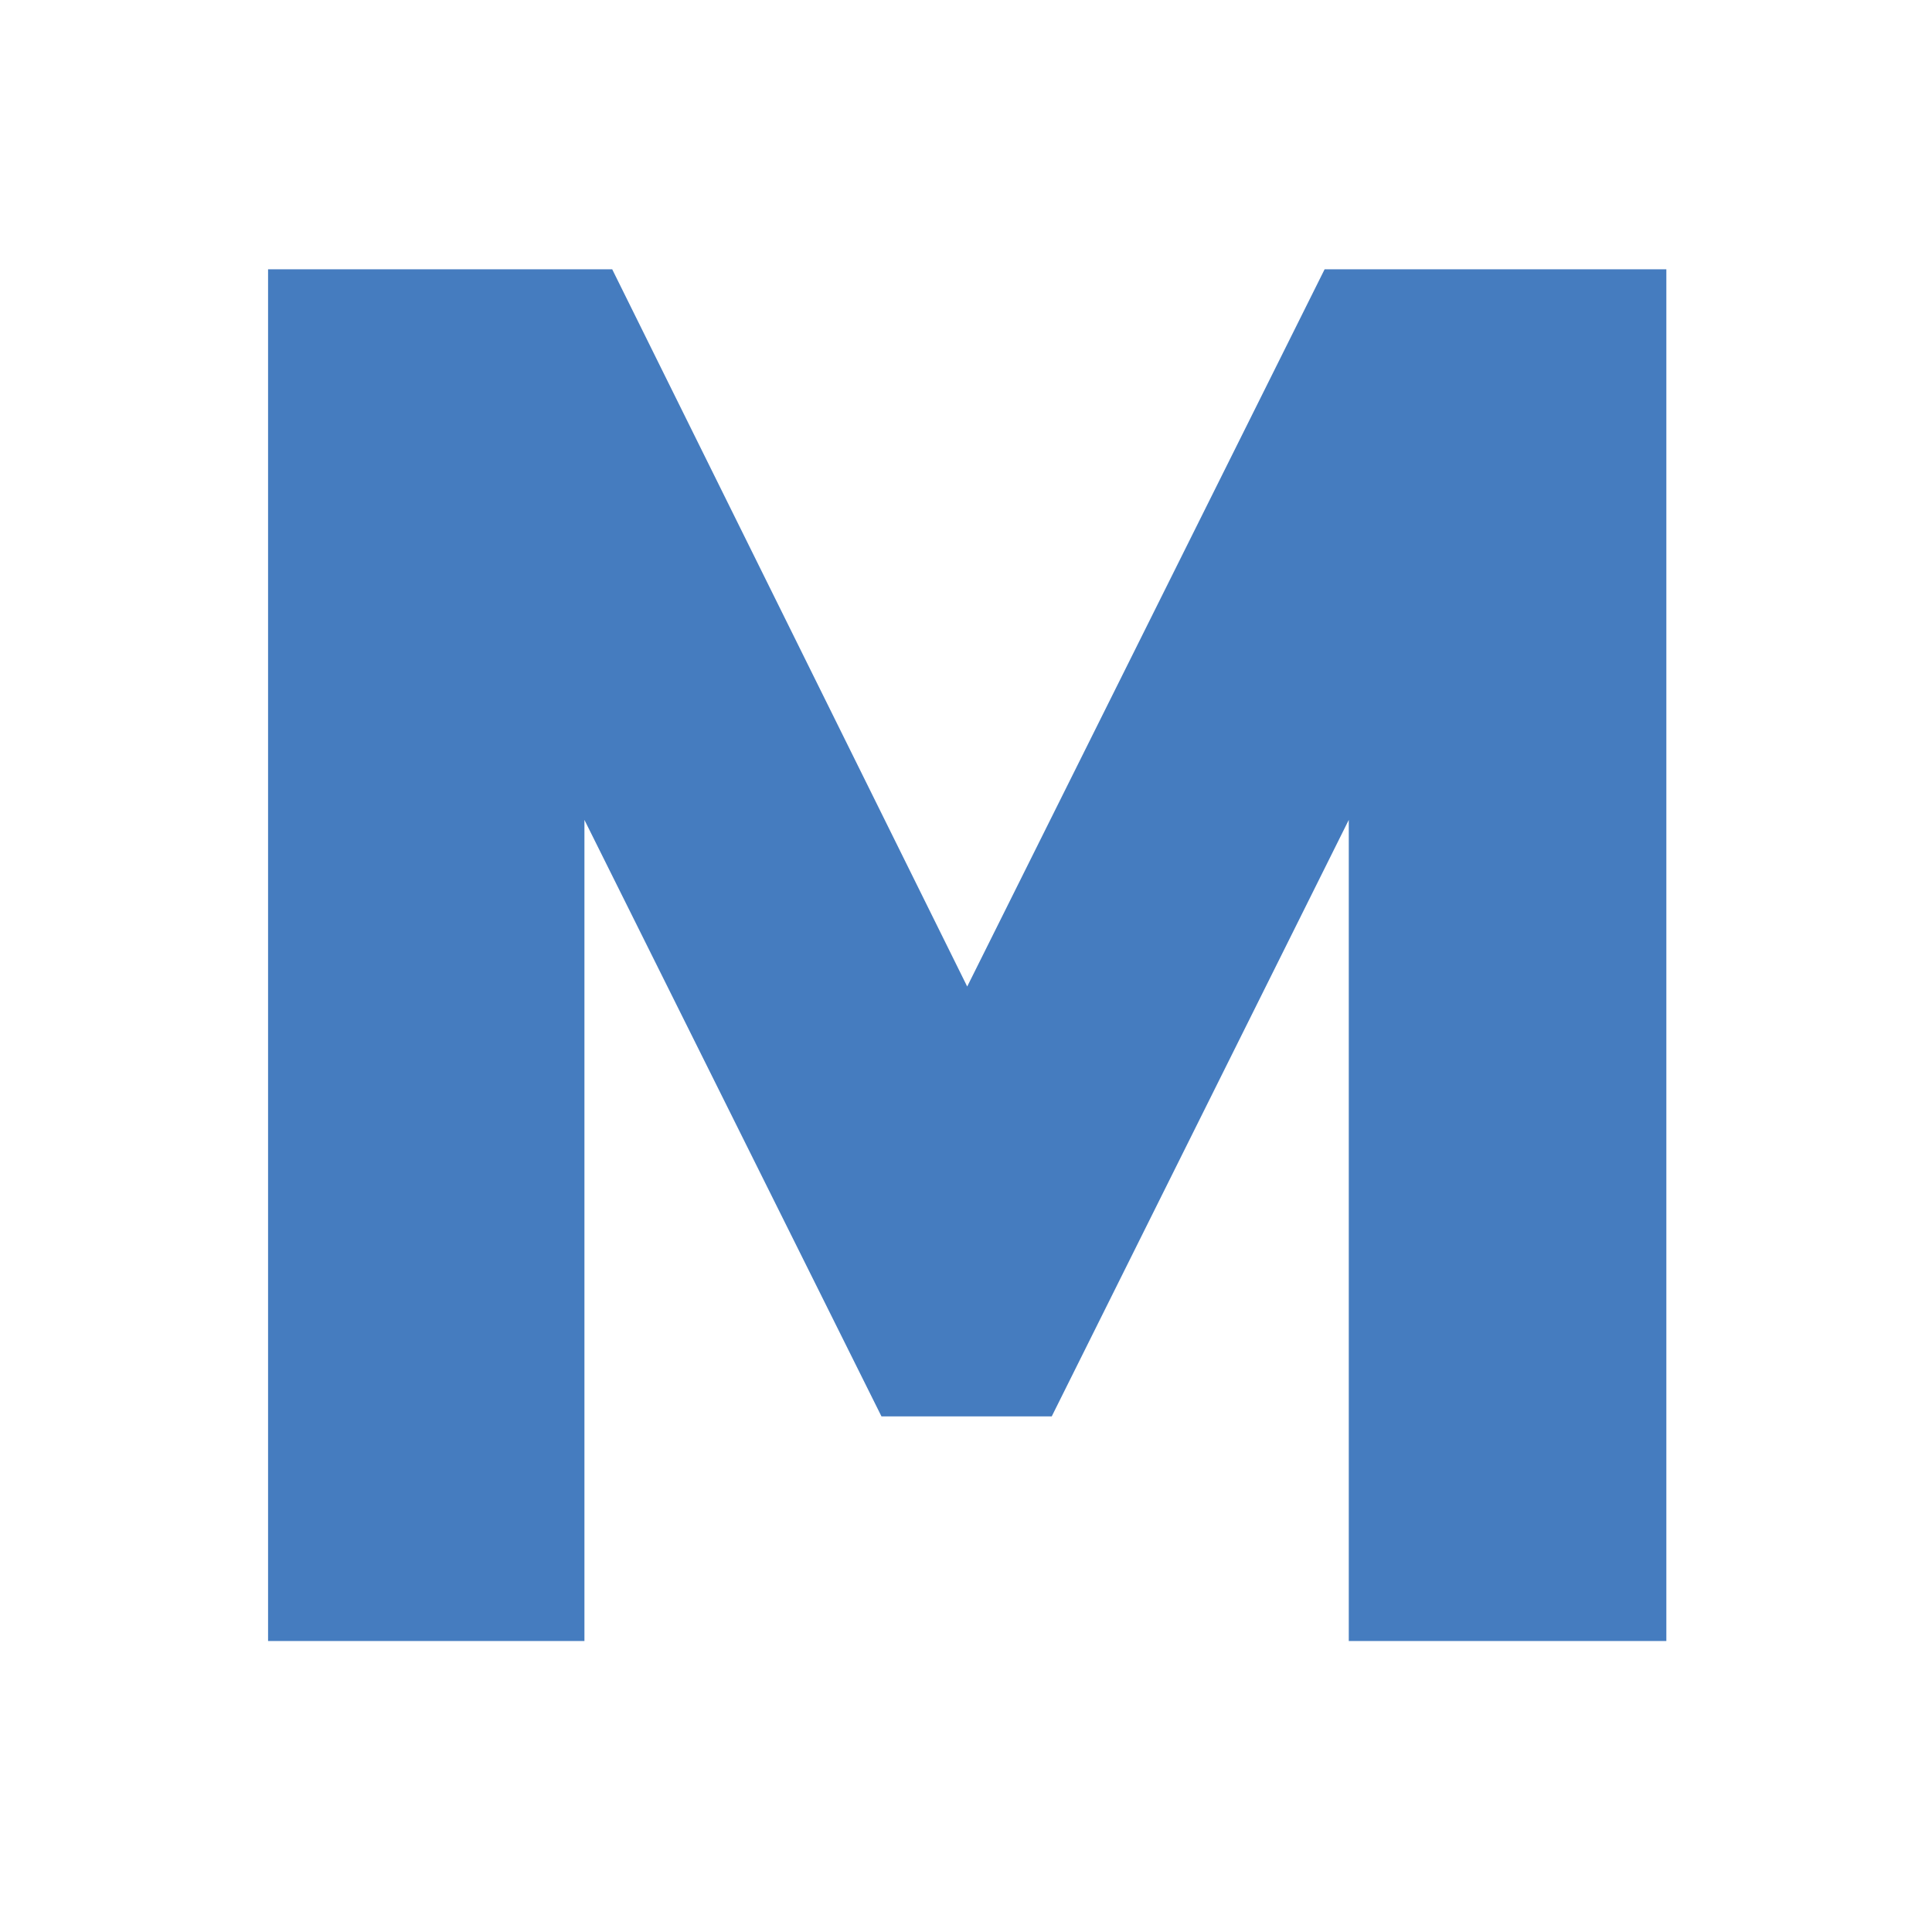
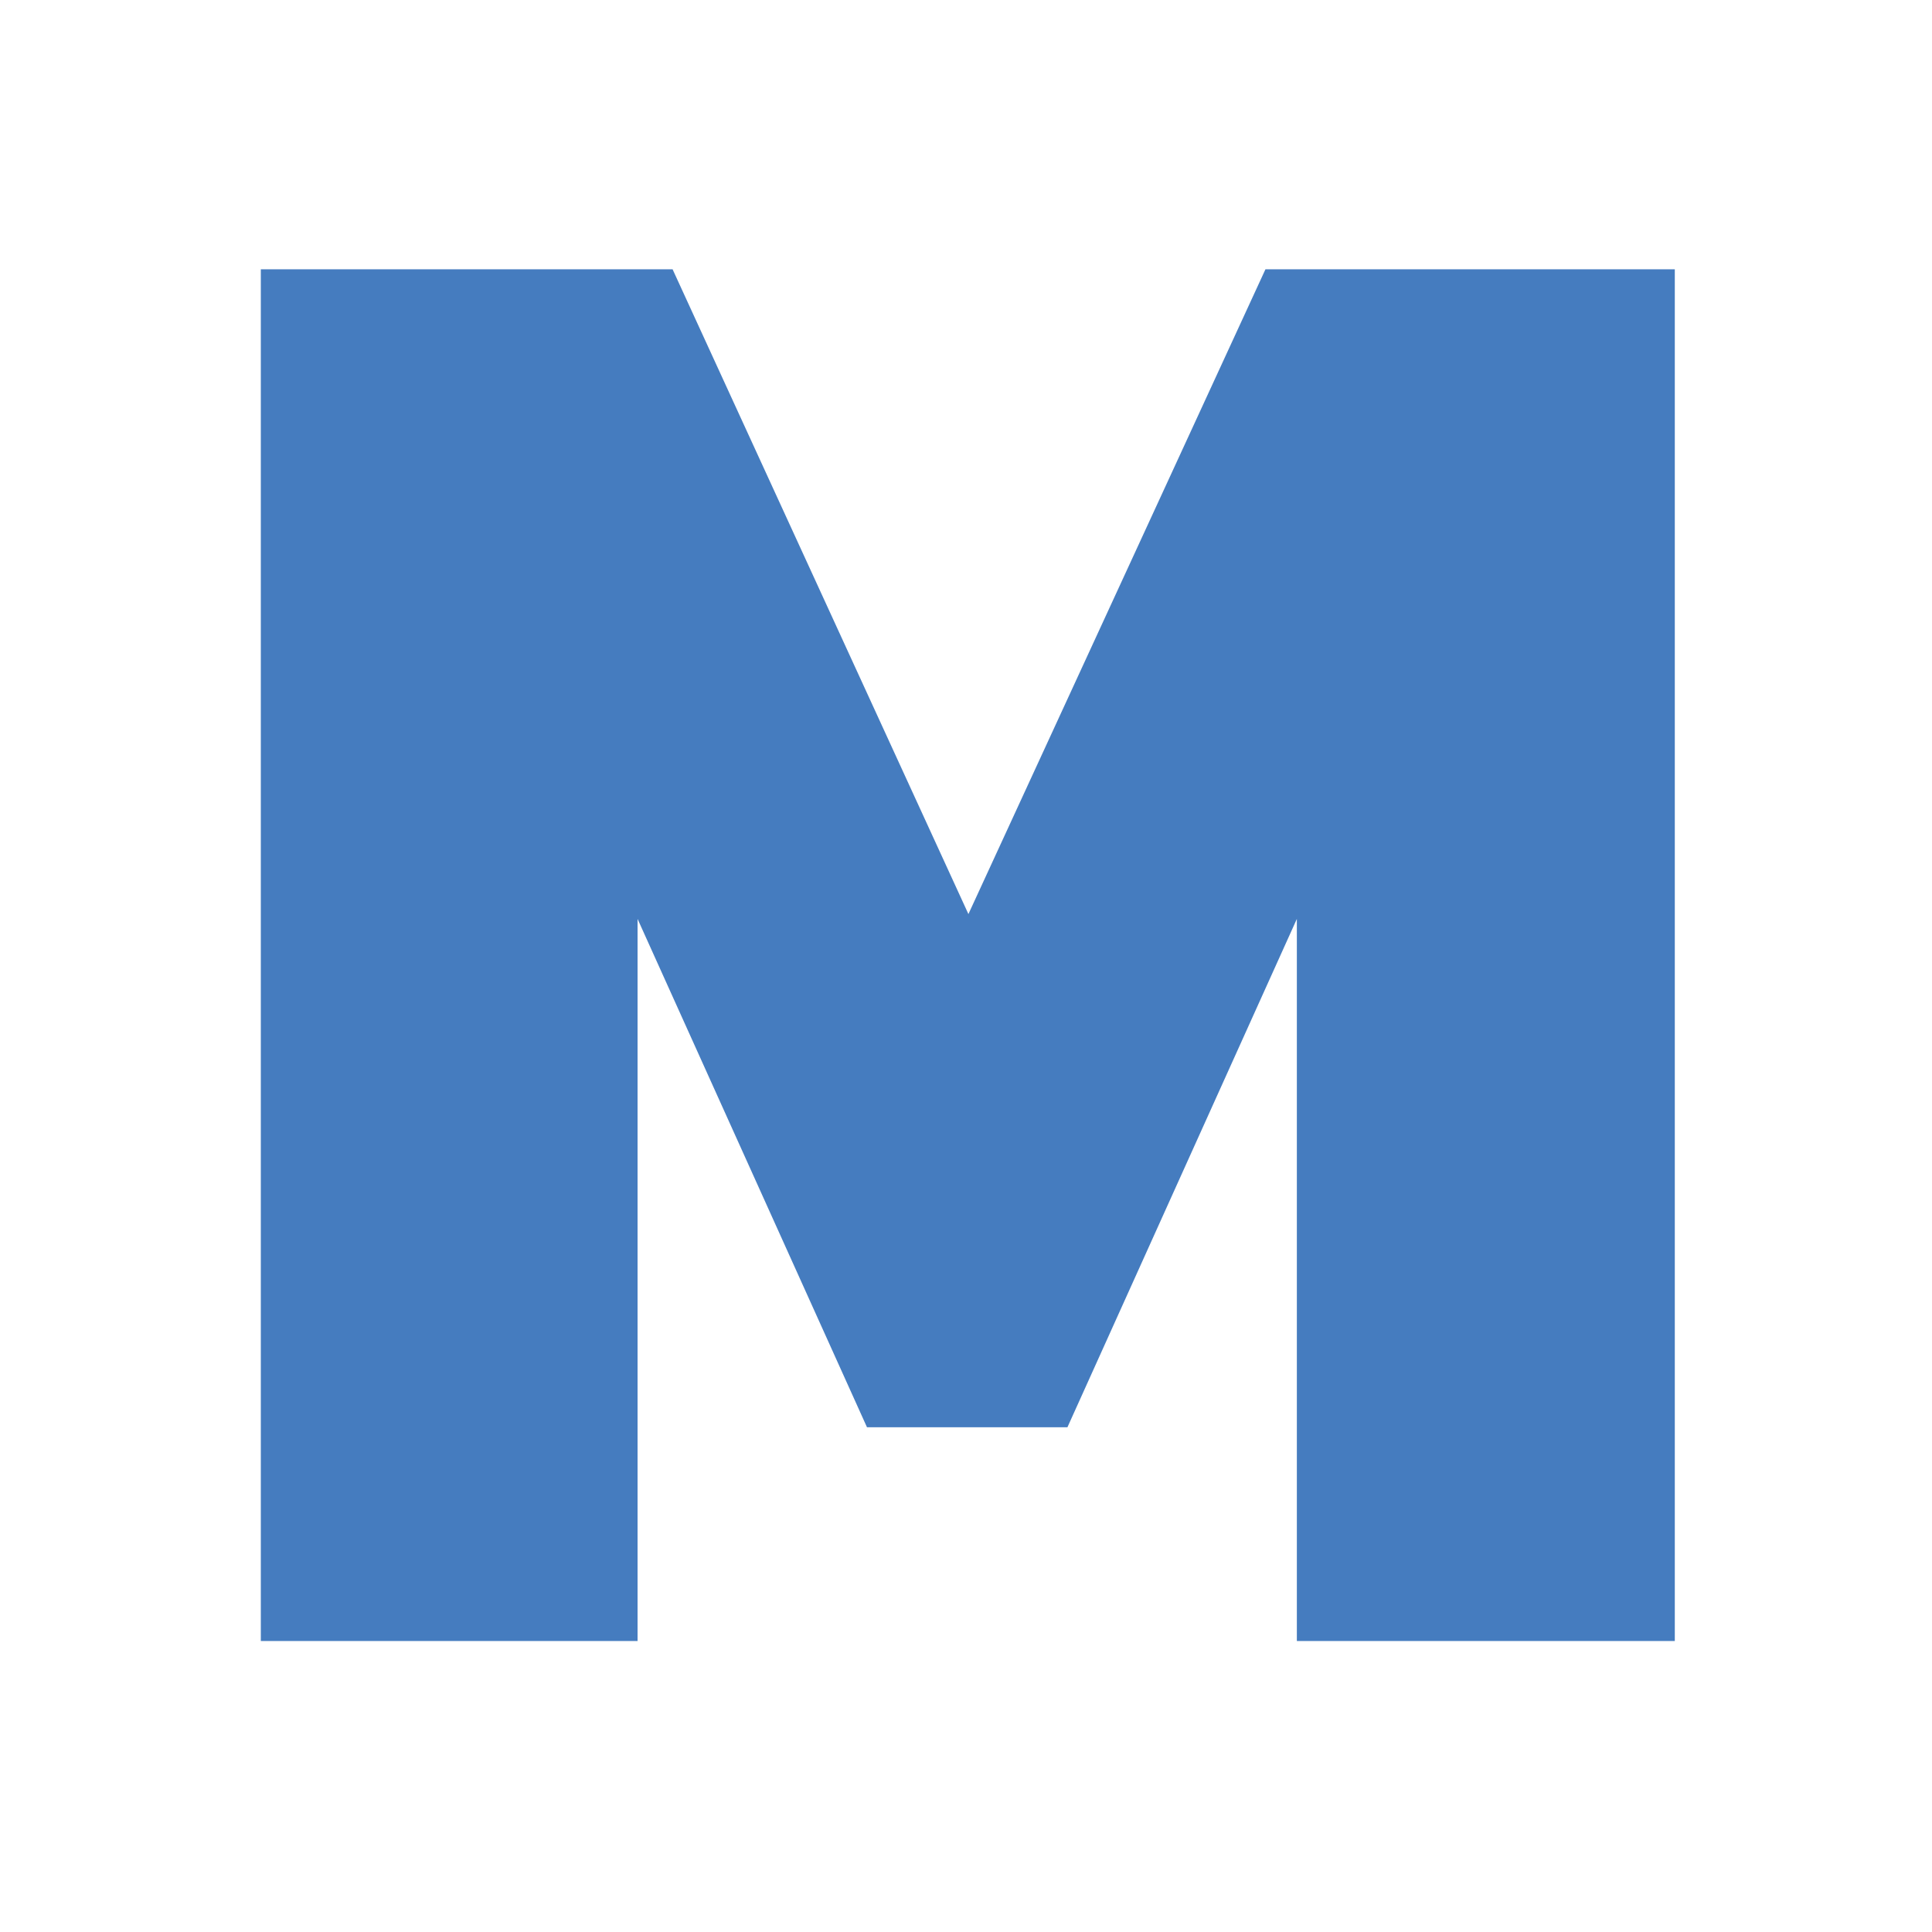
<svg xmlns="http://www.w3.org/2000/svg" id="Layer_1" data-name="Layer 1" viewBox="0 0 16 16">
  <defs>
    <style>
      .cls-1 {
        fill: none;
      }

      .cls-2 {
        fill: #457cbf;
      }
    </style>
  </defs>
  <rect class="cls-1" x="1" y=".75" width="14" height="14" />
-   <path class="cls-2" d="M11.17,13.59v-6.8l-2.46,4.94h-1.41l-2.46-4.94v6.8h-2.62V2.23h2.85l2.94,5.94,2.96-5.94h2.83v11.36h-2.62Z" />
+   <path class="cls-2" d="M10.74,13.59v-5.98l-1.9,4.21h-1.66l-1.9-4.21v5.98h-3.12V2.23h3.41l2.45,5.34,2.46-5.34h3.39v11.36h-3.12Z" />
</svg>
